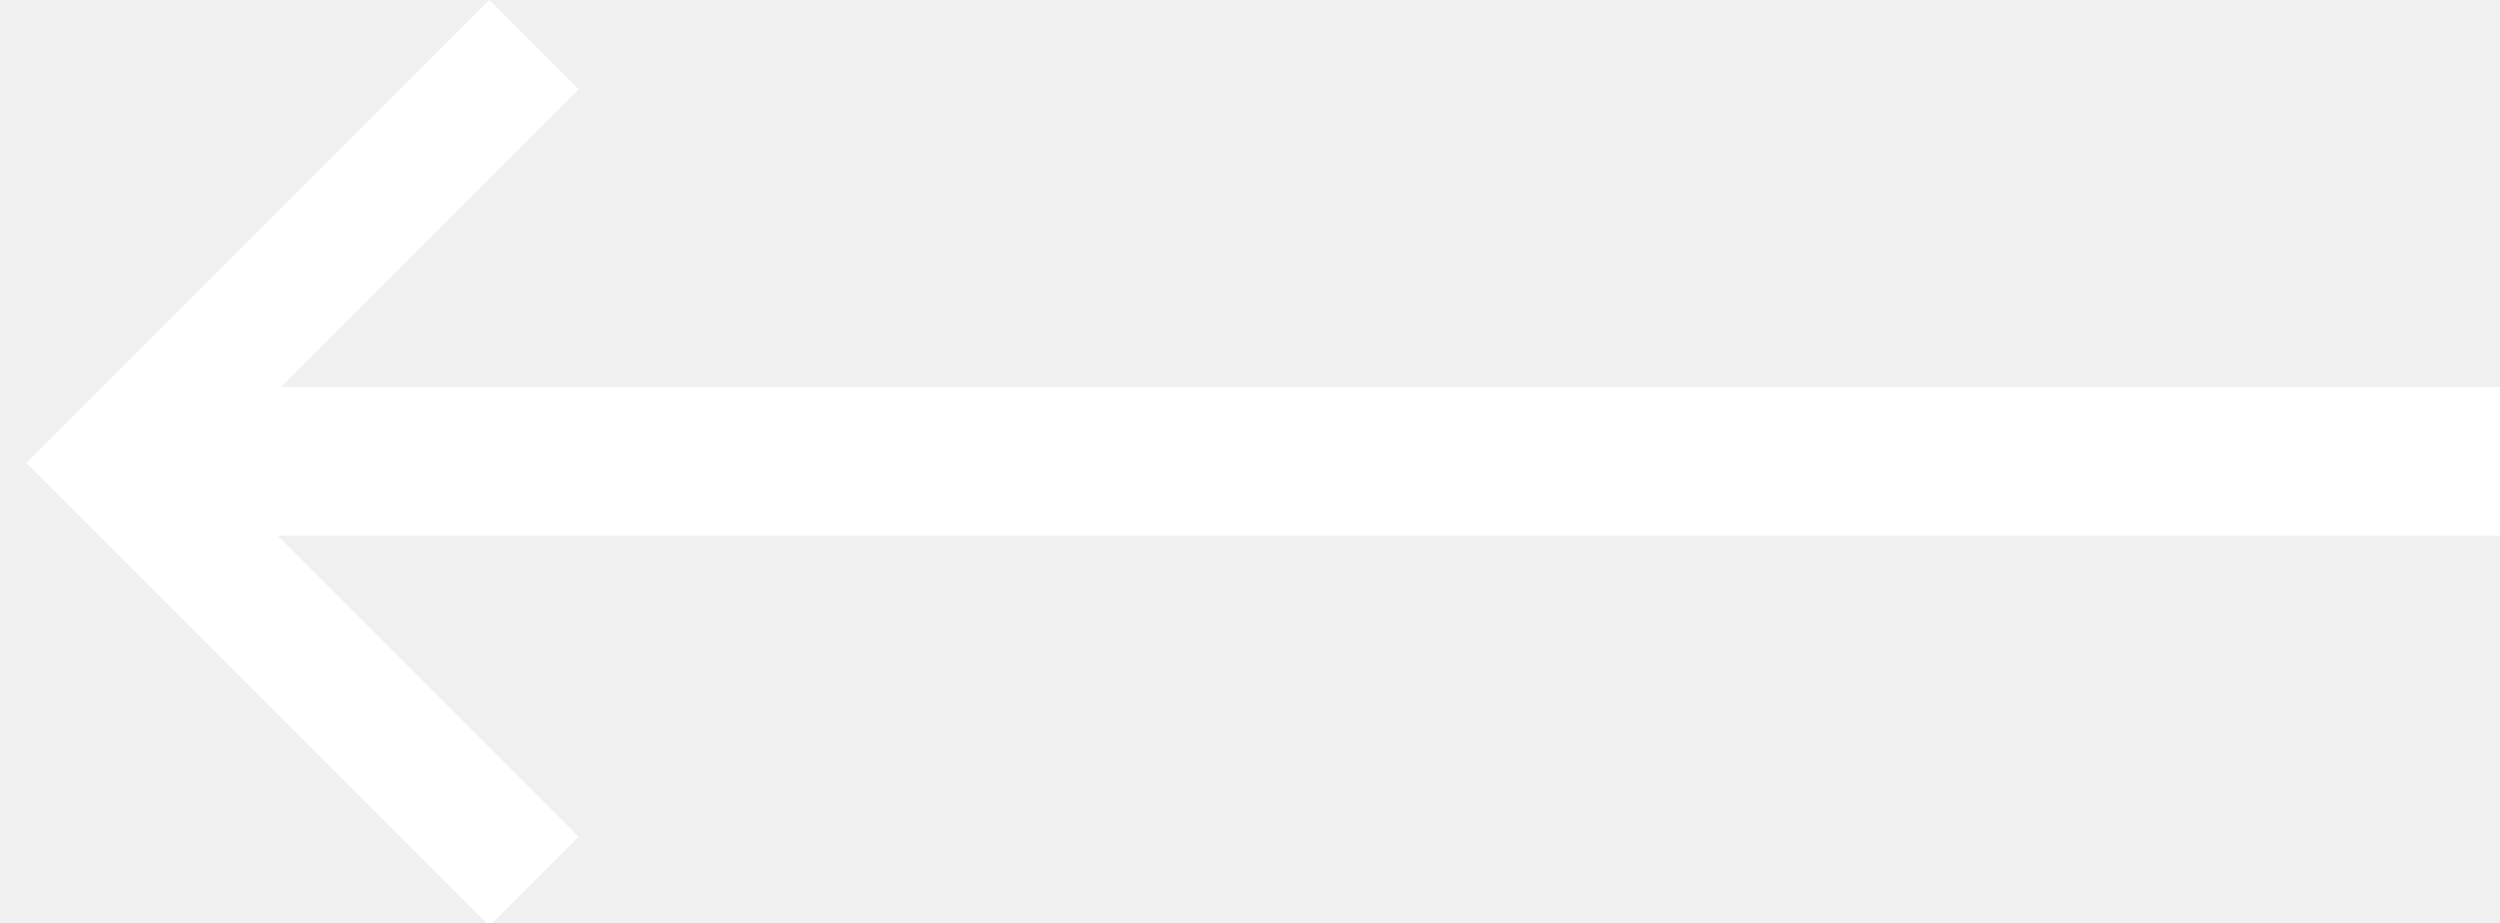
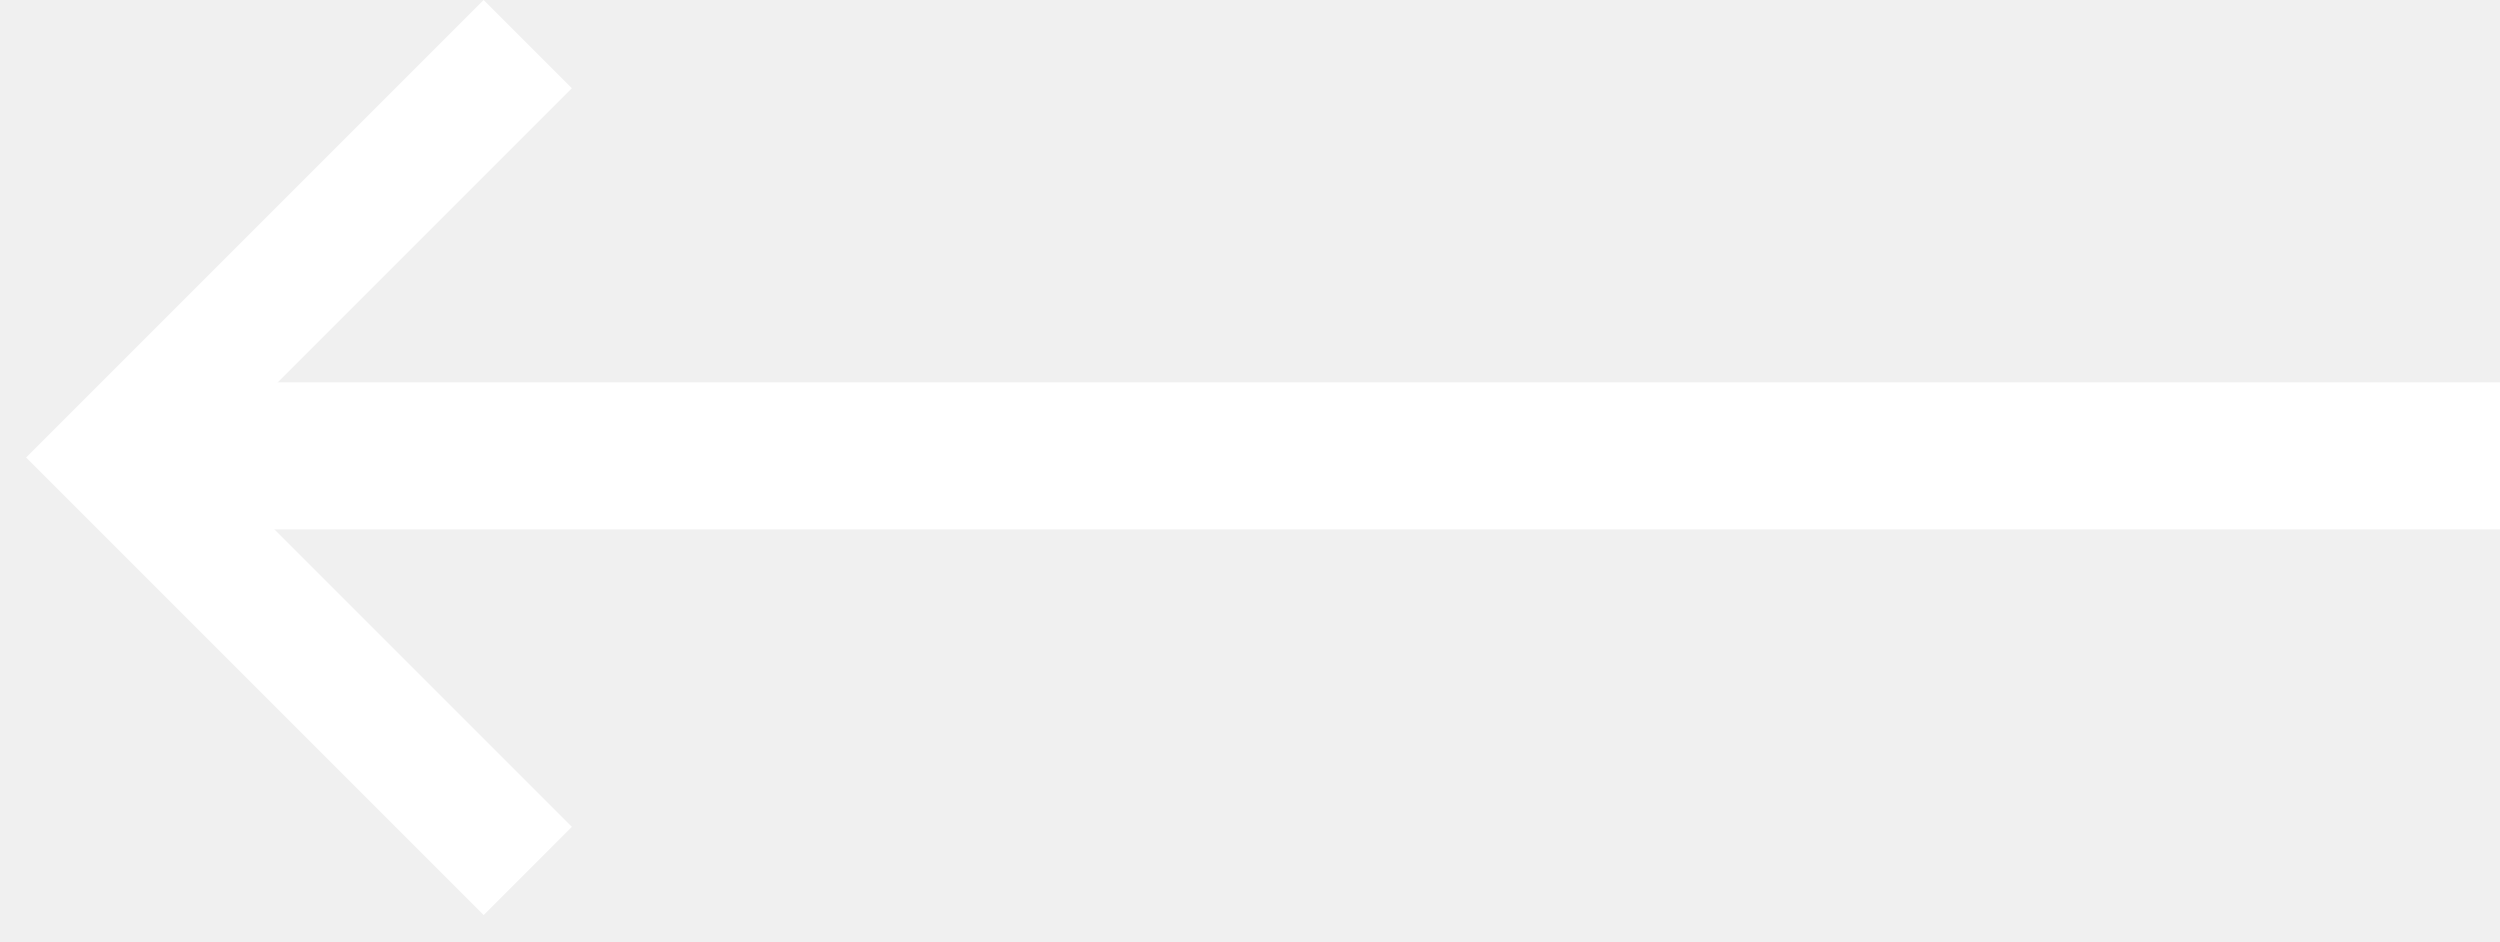
- <svg xmlns="http://www.w3.org/2000/svg" width="84px" height="31px" viewBox="0 0 84 31" version="1.1">
+ <svg xmlns="http://www.w3.org/2000/svg" width="85px" height="32px" viewBox="0 0 85 32" version="1.1">
  <defs />
  <g id="Page-1" stroke="none" stroke-width="1" fill="none" fill-rule="evenodd">
-     <g id="Artboard-4" fill="#FFFFFF">
-       <g id="Group" transform="translate(42.5, 16) scale(-1, 1) translate(-42.5, -16) ">
+     <g id="Desktop-HD-Copy-12" transform="translate(-1277, -1178)" fill="#FFFFFF">
+       <g id="Group" transform="translate(1319.5, 1194) scale(-1, 1) translate(-1319.5, -1194) translate(1277, 1178)">
        <rect id="Rectangle-12" x="0" y="13" width="80" height="5" />
        <path d="M65.556,28.113 L68.556,31.113 L84.113,15.556 L68.556,-7.30082661e-13 L65.556,3 L78.113,15.556 L65.556,28.113 Z" id="Combined-Shape" />
      </g>
    </g>
  </g>
</svg>
